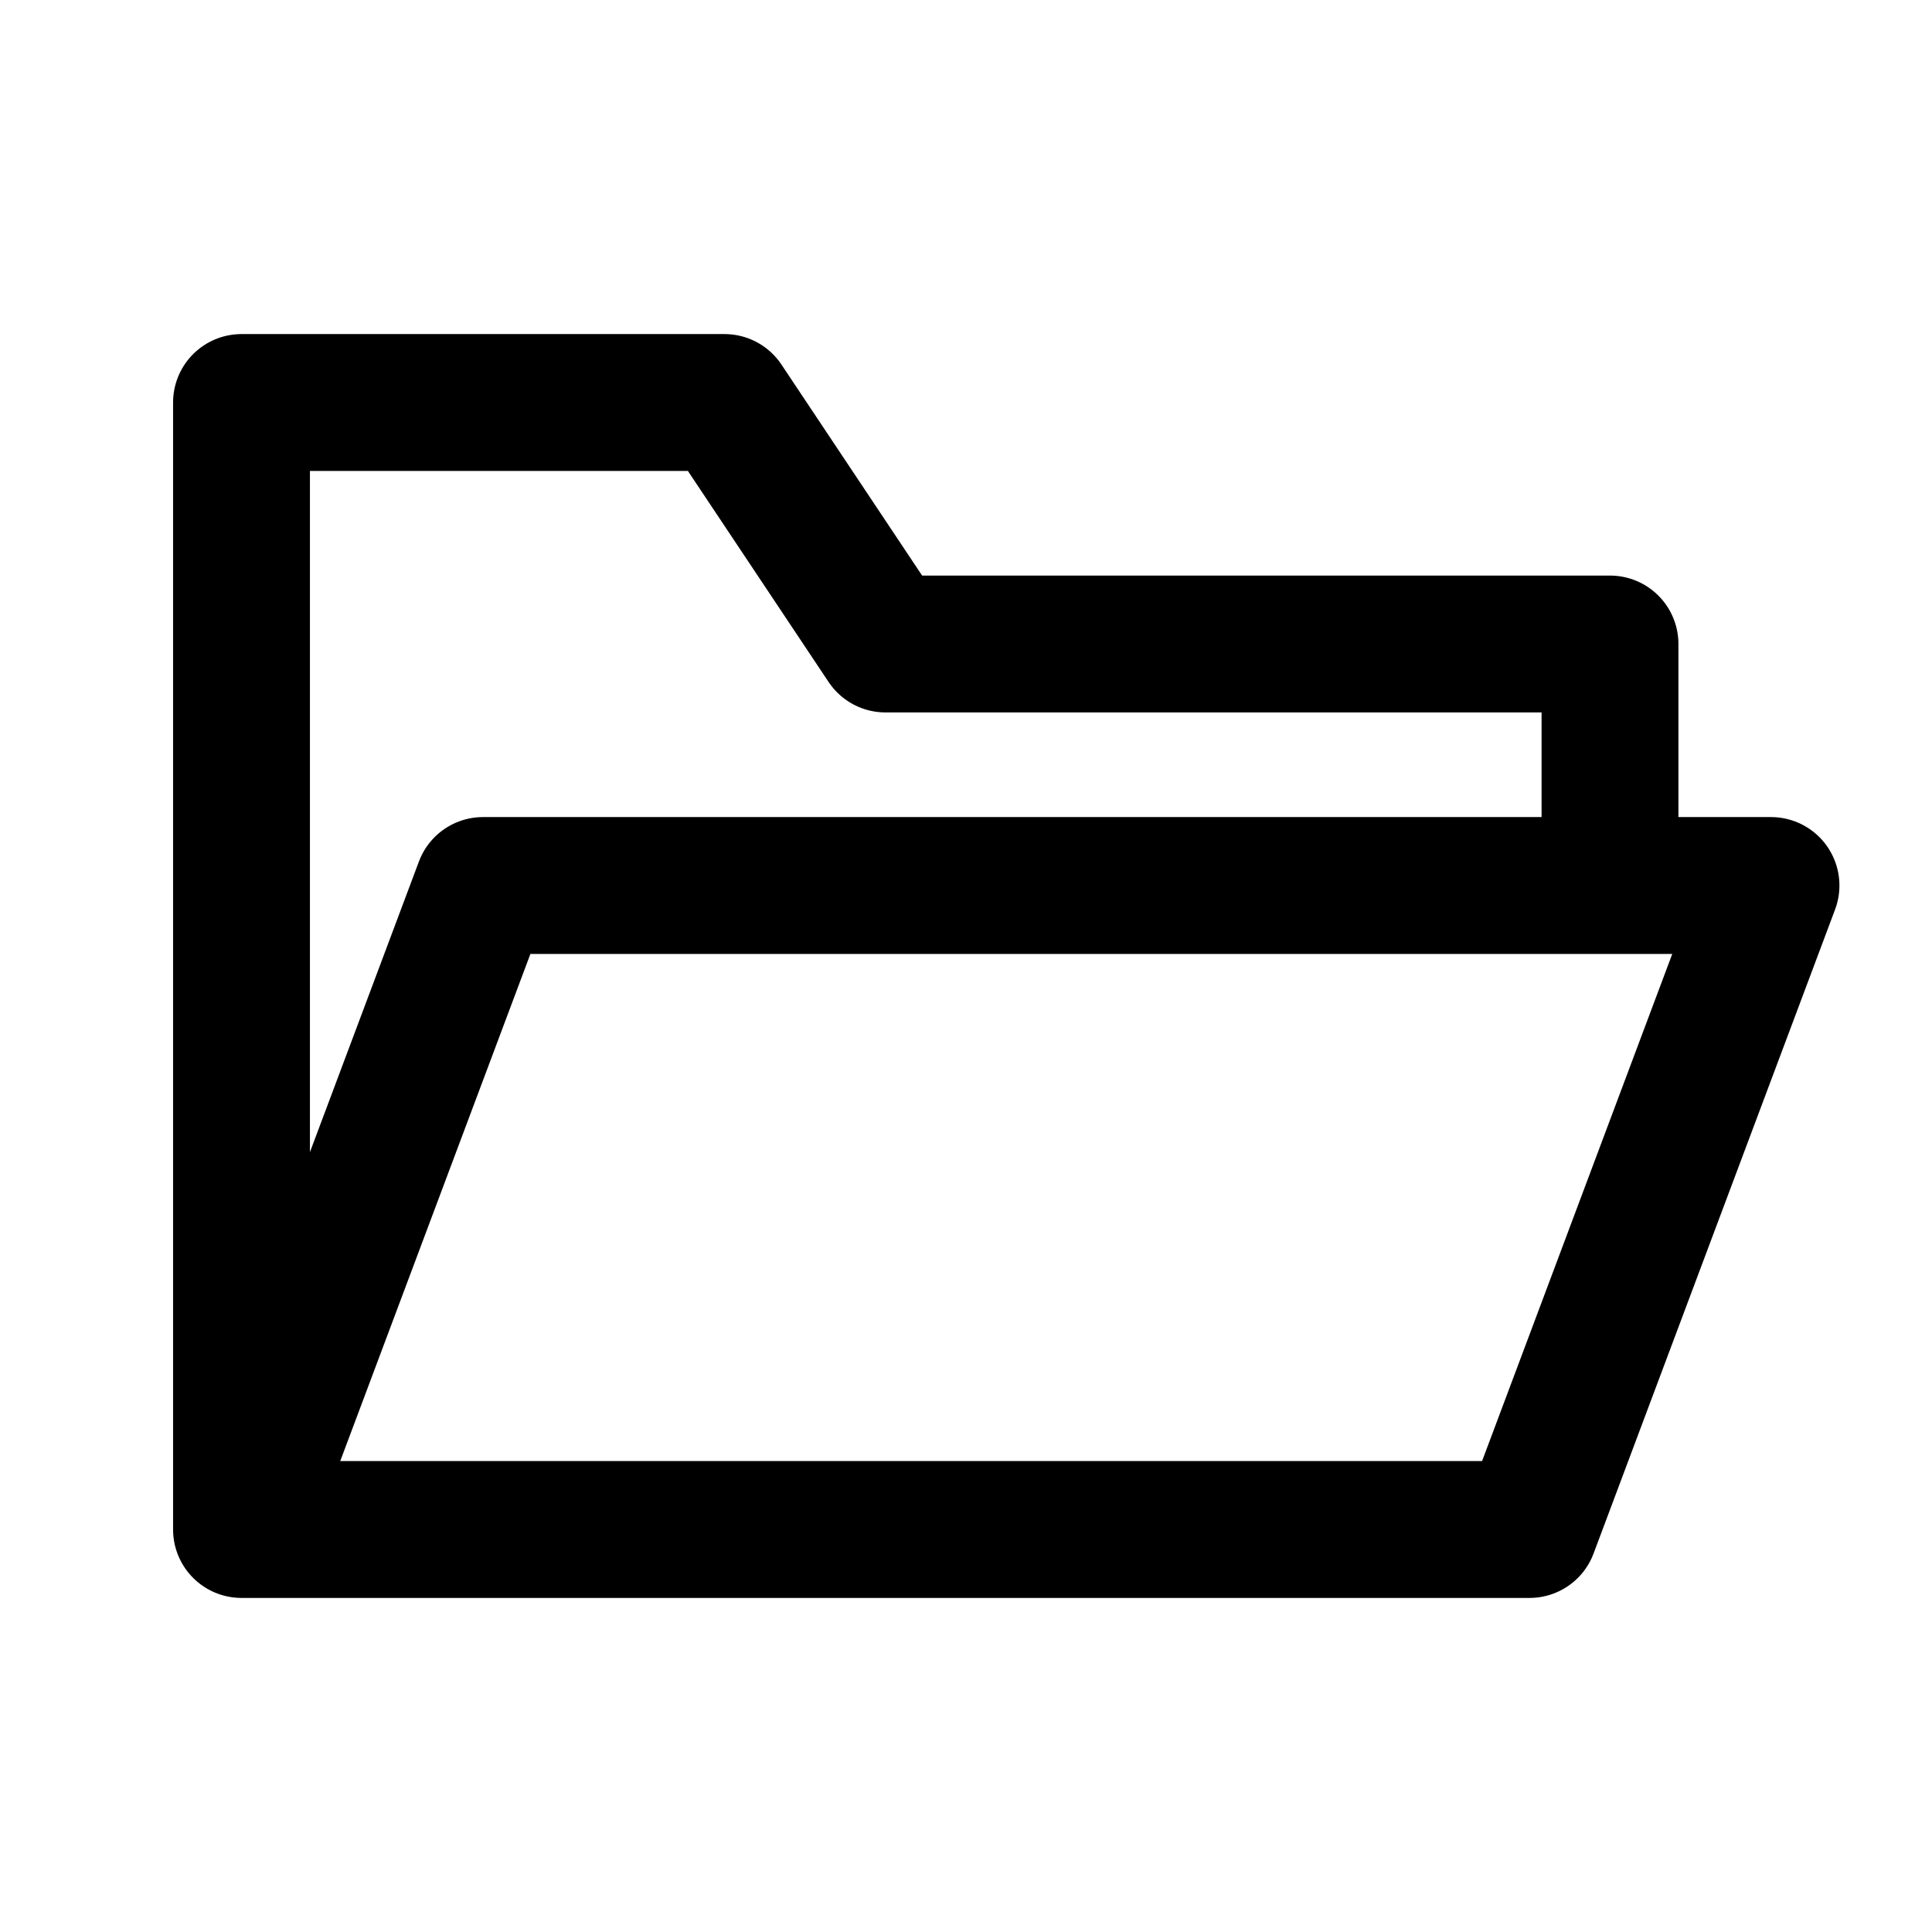
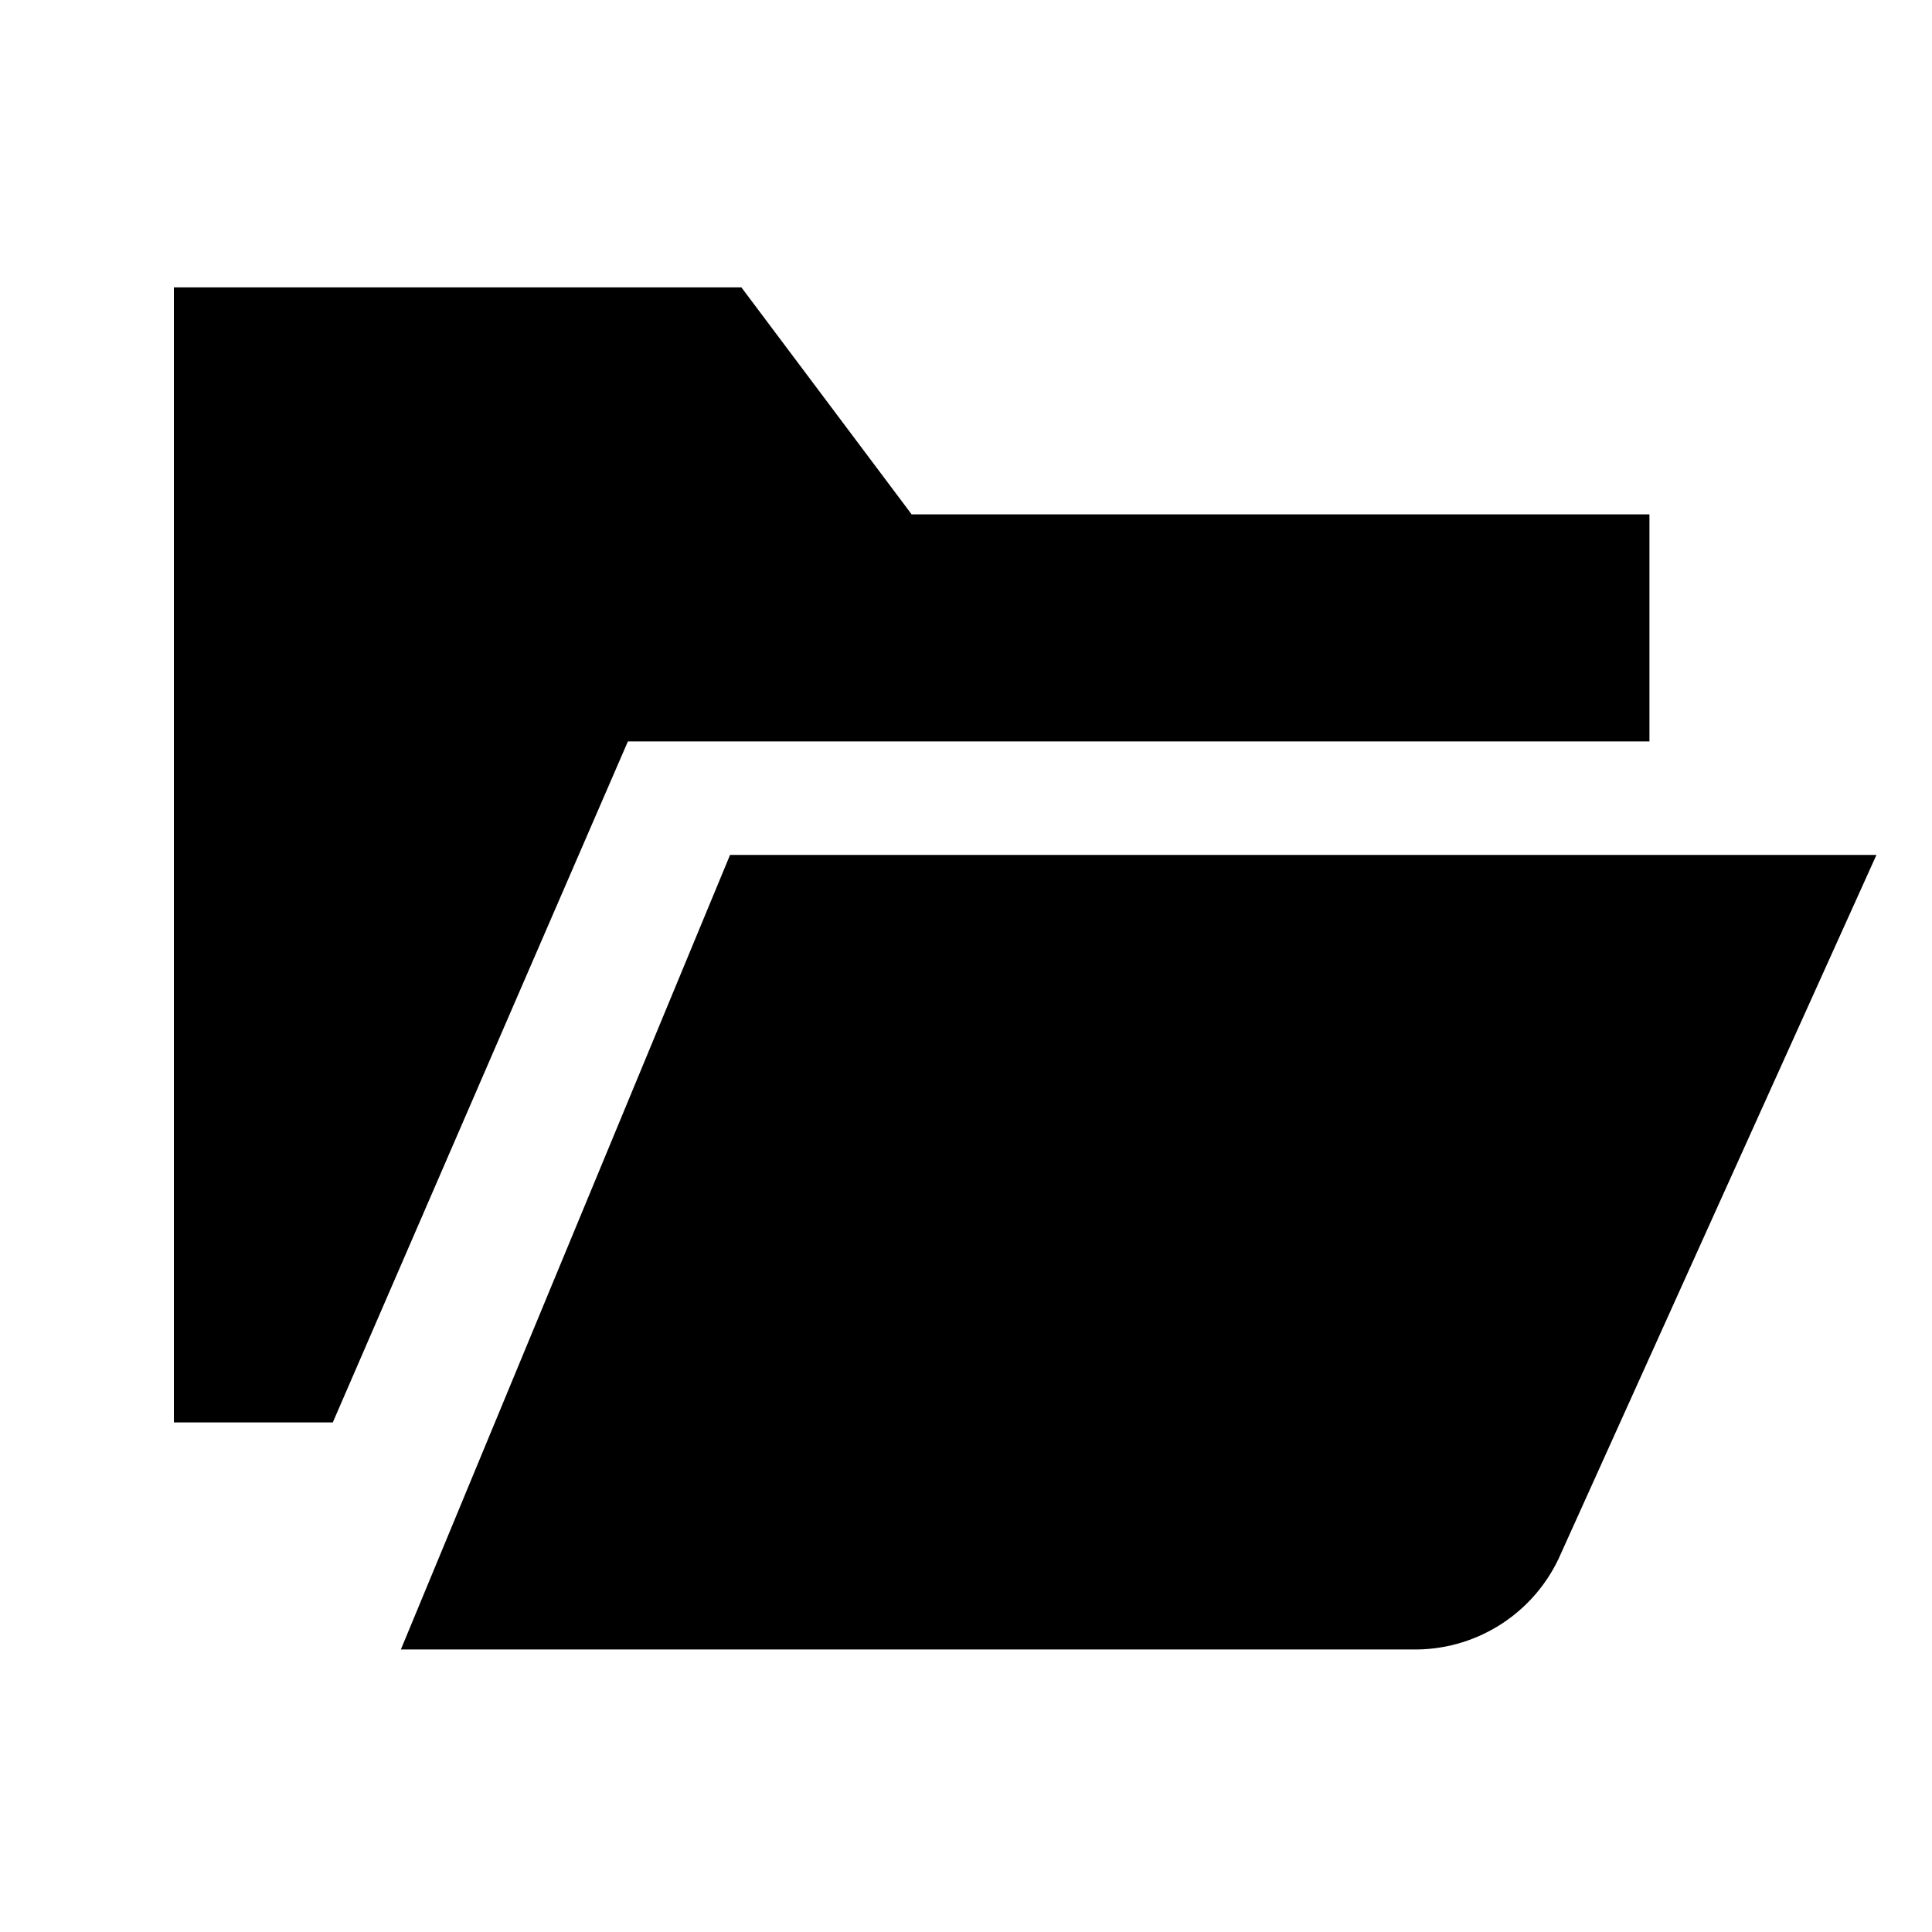
- <svg xmlns="http://www.w3.org/2000/svg" width="24" height="24" viewBox="0 0 24 24">
-   <g fill="none" stroke="currentColor" stroke-width="1.7" stroke-linejoin="round">
-     <path d="M3 19V5h6l2 3h9v3M3 19l3-8h16l-3 8H3Z" />
-   </g>
+ <svg xmlns="http://www.w3.org/2000/svg" width="16" height="16" viewBox="0 0 16 16" fill="currentColor">
+   <path d="M1 2h5l1.5 2H14v2H5L2.4 12H1zm4.9 5H16l-2.8 6.2a1.4 1.4 0 0 1-1.3.8H3z" transform="translate(.5 .5) scale(.94)" />
</svg>
